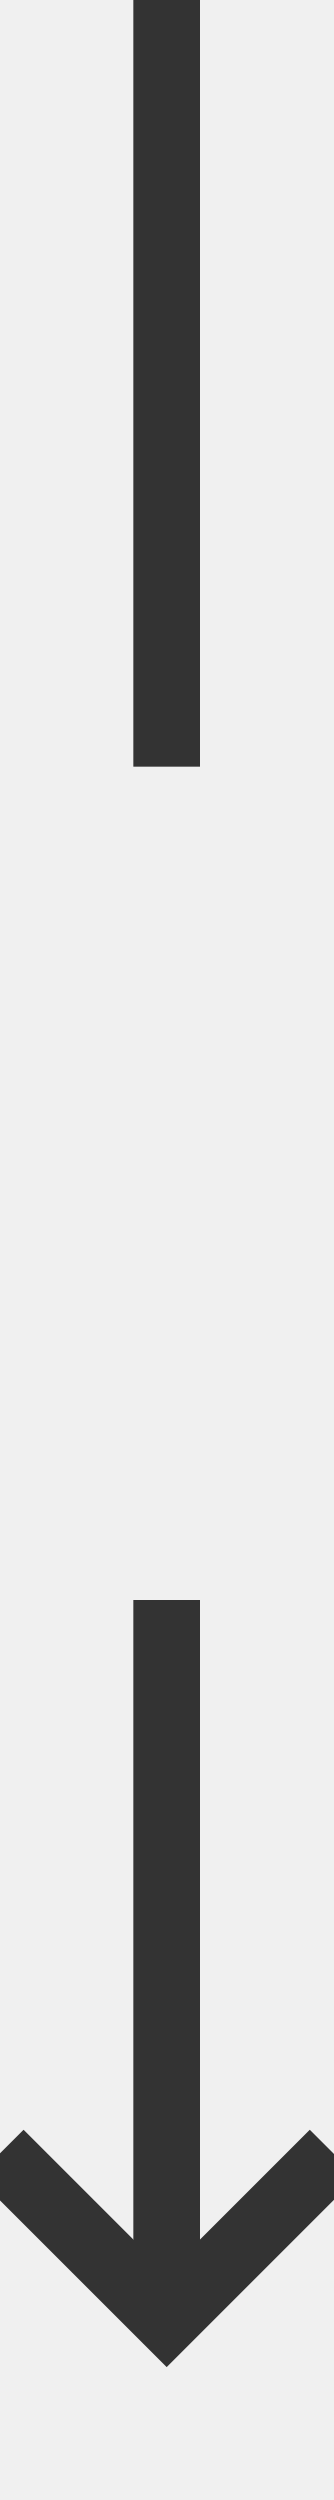
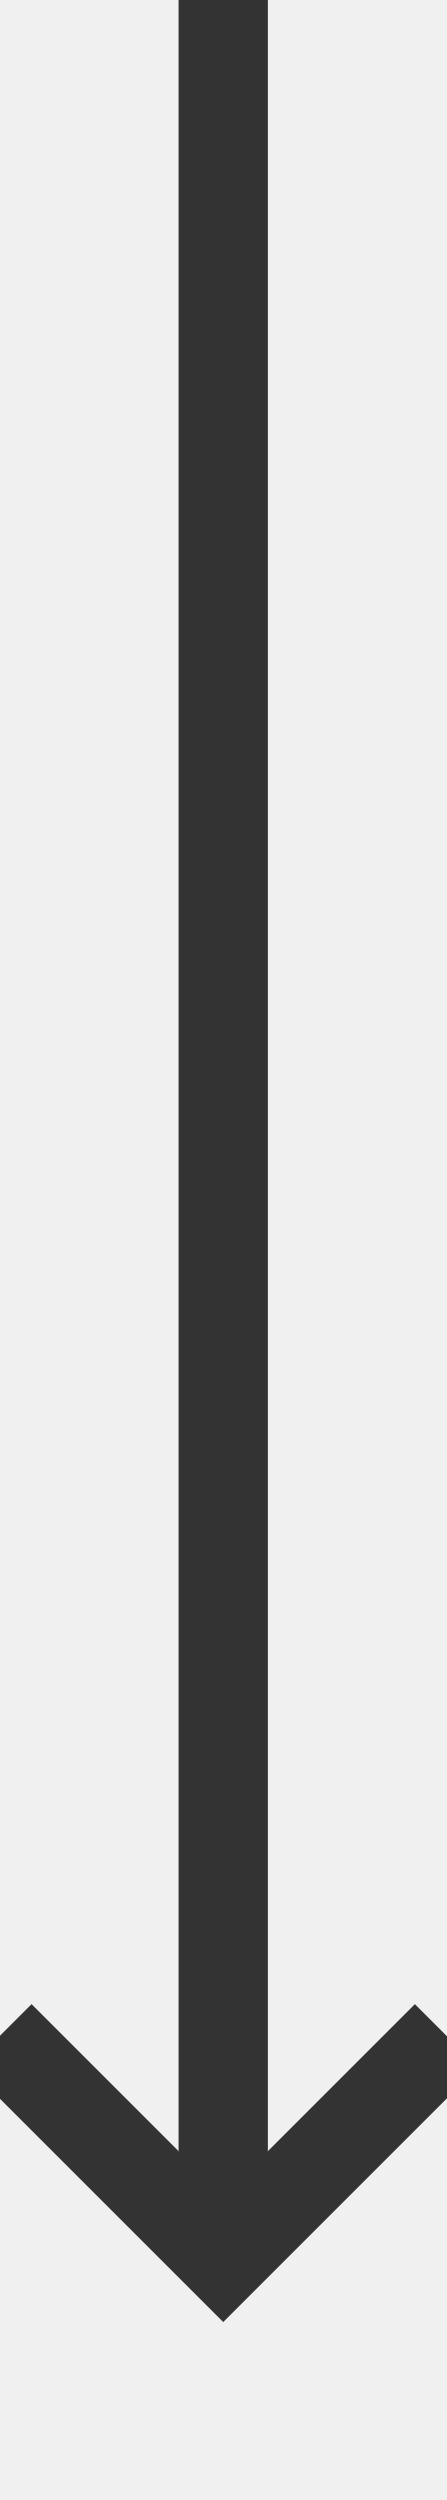
- <svg xmlns="http://www.w3.org/2000/svg" version="1.1" width="10px" height="75px" preserveAspectRatio="xMidYMin meet" viewBox="828 390  8 75">
-   <defs>
-     <mask fill="white" id="clip239">
-       <path d="M 796 413  L 868 413  L 868 438  L 796 438  Z M 796 390  L 868 390  L 868 470  L 796 470  Z " fill-rule="evenodd" />
-     </mask>
-   </defs>
-   <path d="M 832 413  L 832 390  M 832 438  L 832 459  " stroke-width="2" stroke="#333333" fill="none" />
-   <path d="M 836.293 453.893  L 832 458.186  L 827.707 453.893  L 826.293 455.307  L 831.293 460.307  L 832 461.014  L 832.707 460.307  L 837.707 455.307  L 836.293 453.893  Z " fill-rule="nonzero" fill="#333333" stroke="none" mask="url(#clip239)" />
+ <svg xmlns="http://www.w3.org/2000/svg" version="1.1" width="10px" height="56px" preserveAspectRatio="xMidYMin meet" viewBox="828 279  8 56">
+   <path d="M 832 279  L 832 329  " stroke-width="2" stroke="#333333" fill="none" />
+   <path d="M 836.293 323.893  L 832 328.186  L 827.707 323.893  L 826.293 325.307  L 831.293 330.307  L 832 331.014  L 832.707 330.307  L 837.707 325.307  L 836.293 323.893  Z " fill-rule="nonzero" fill="#333333" stroke="none" />
</svg>
